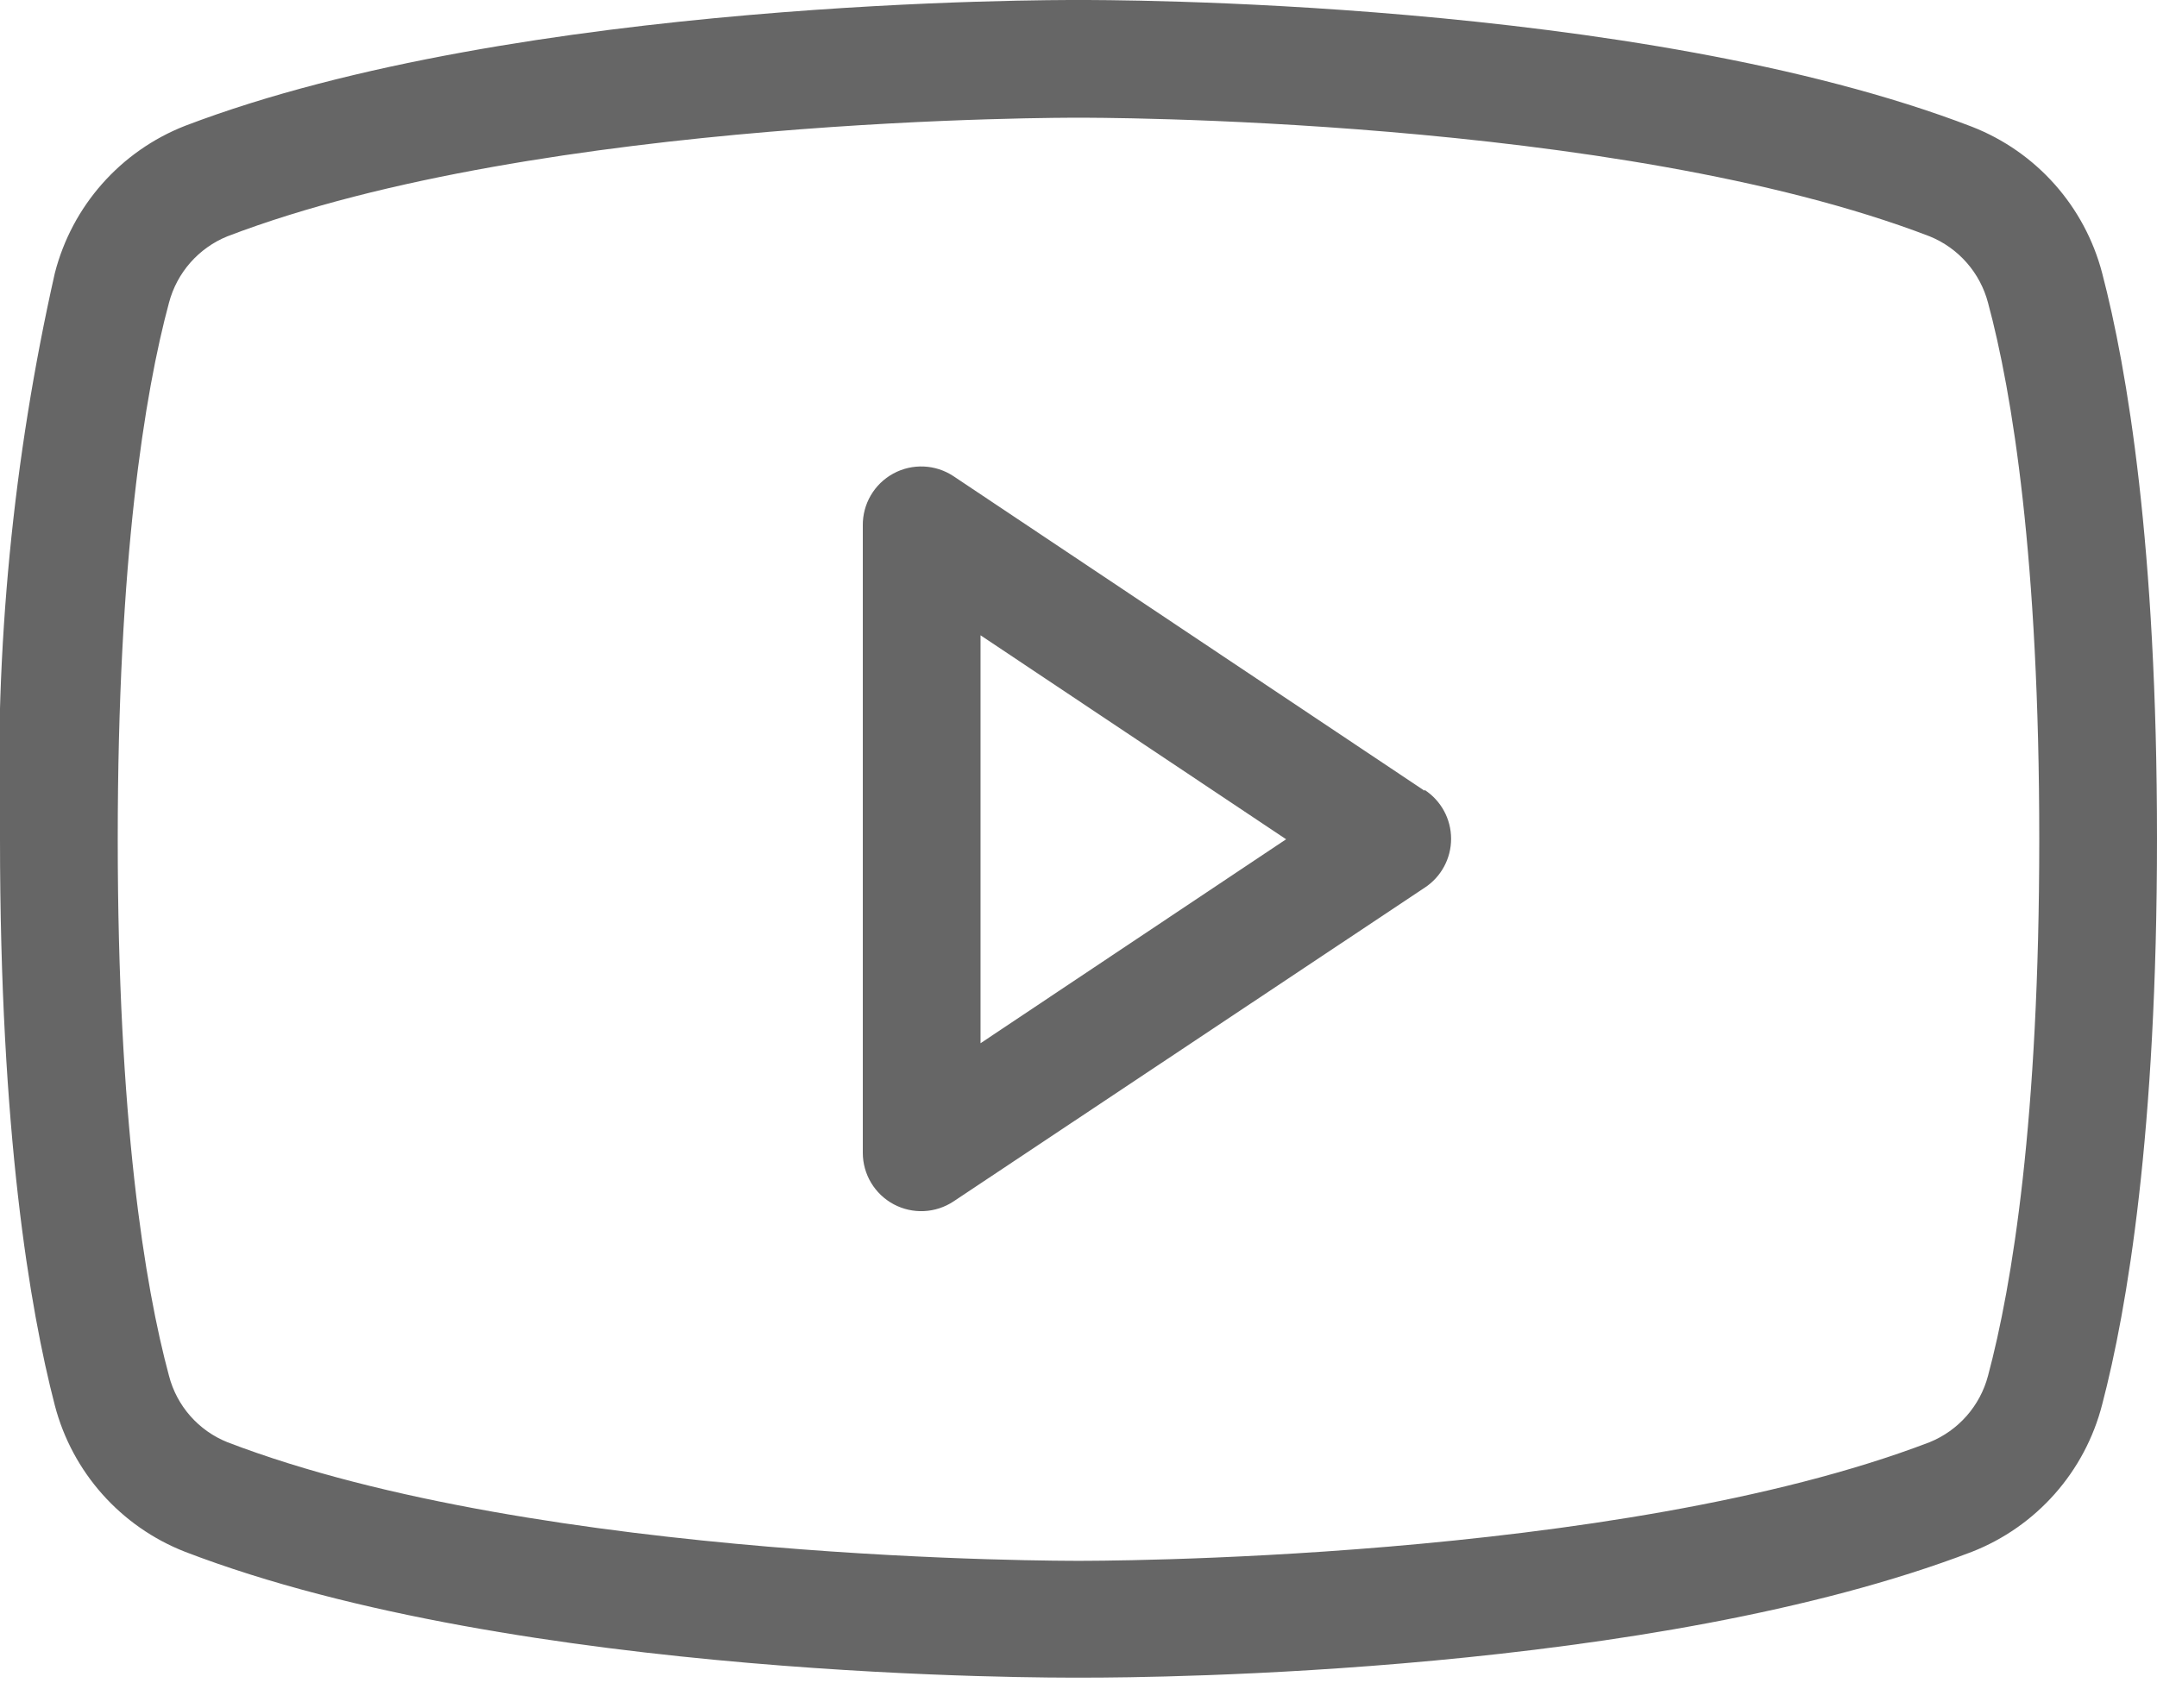
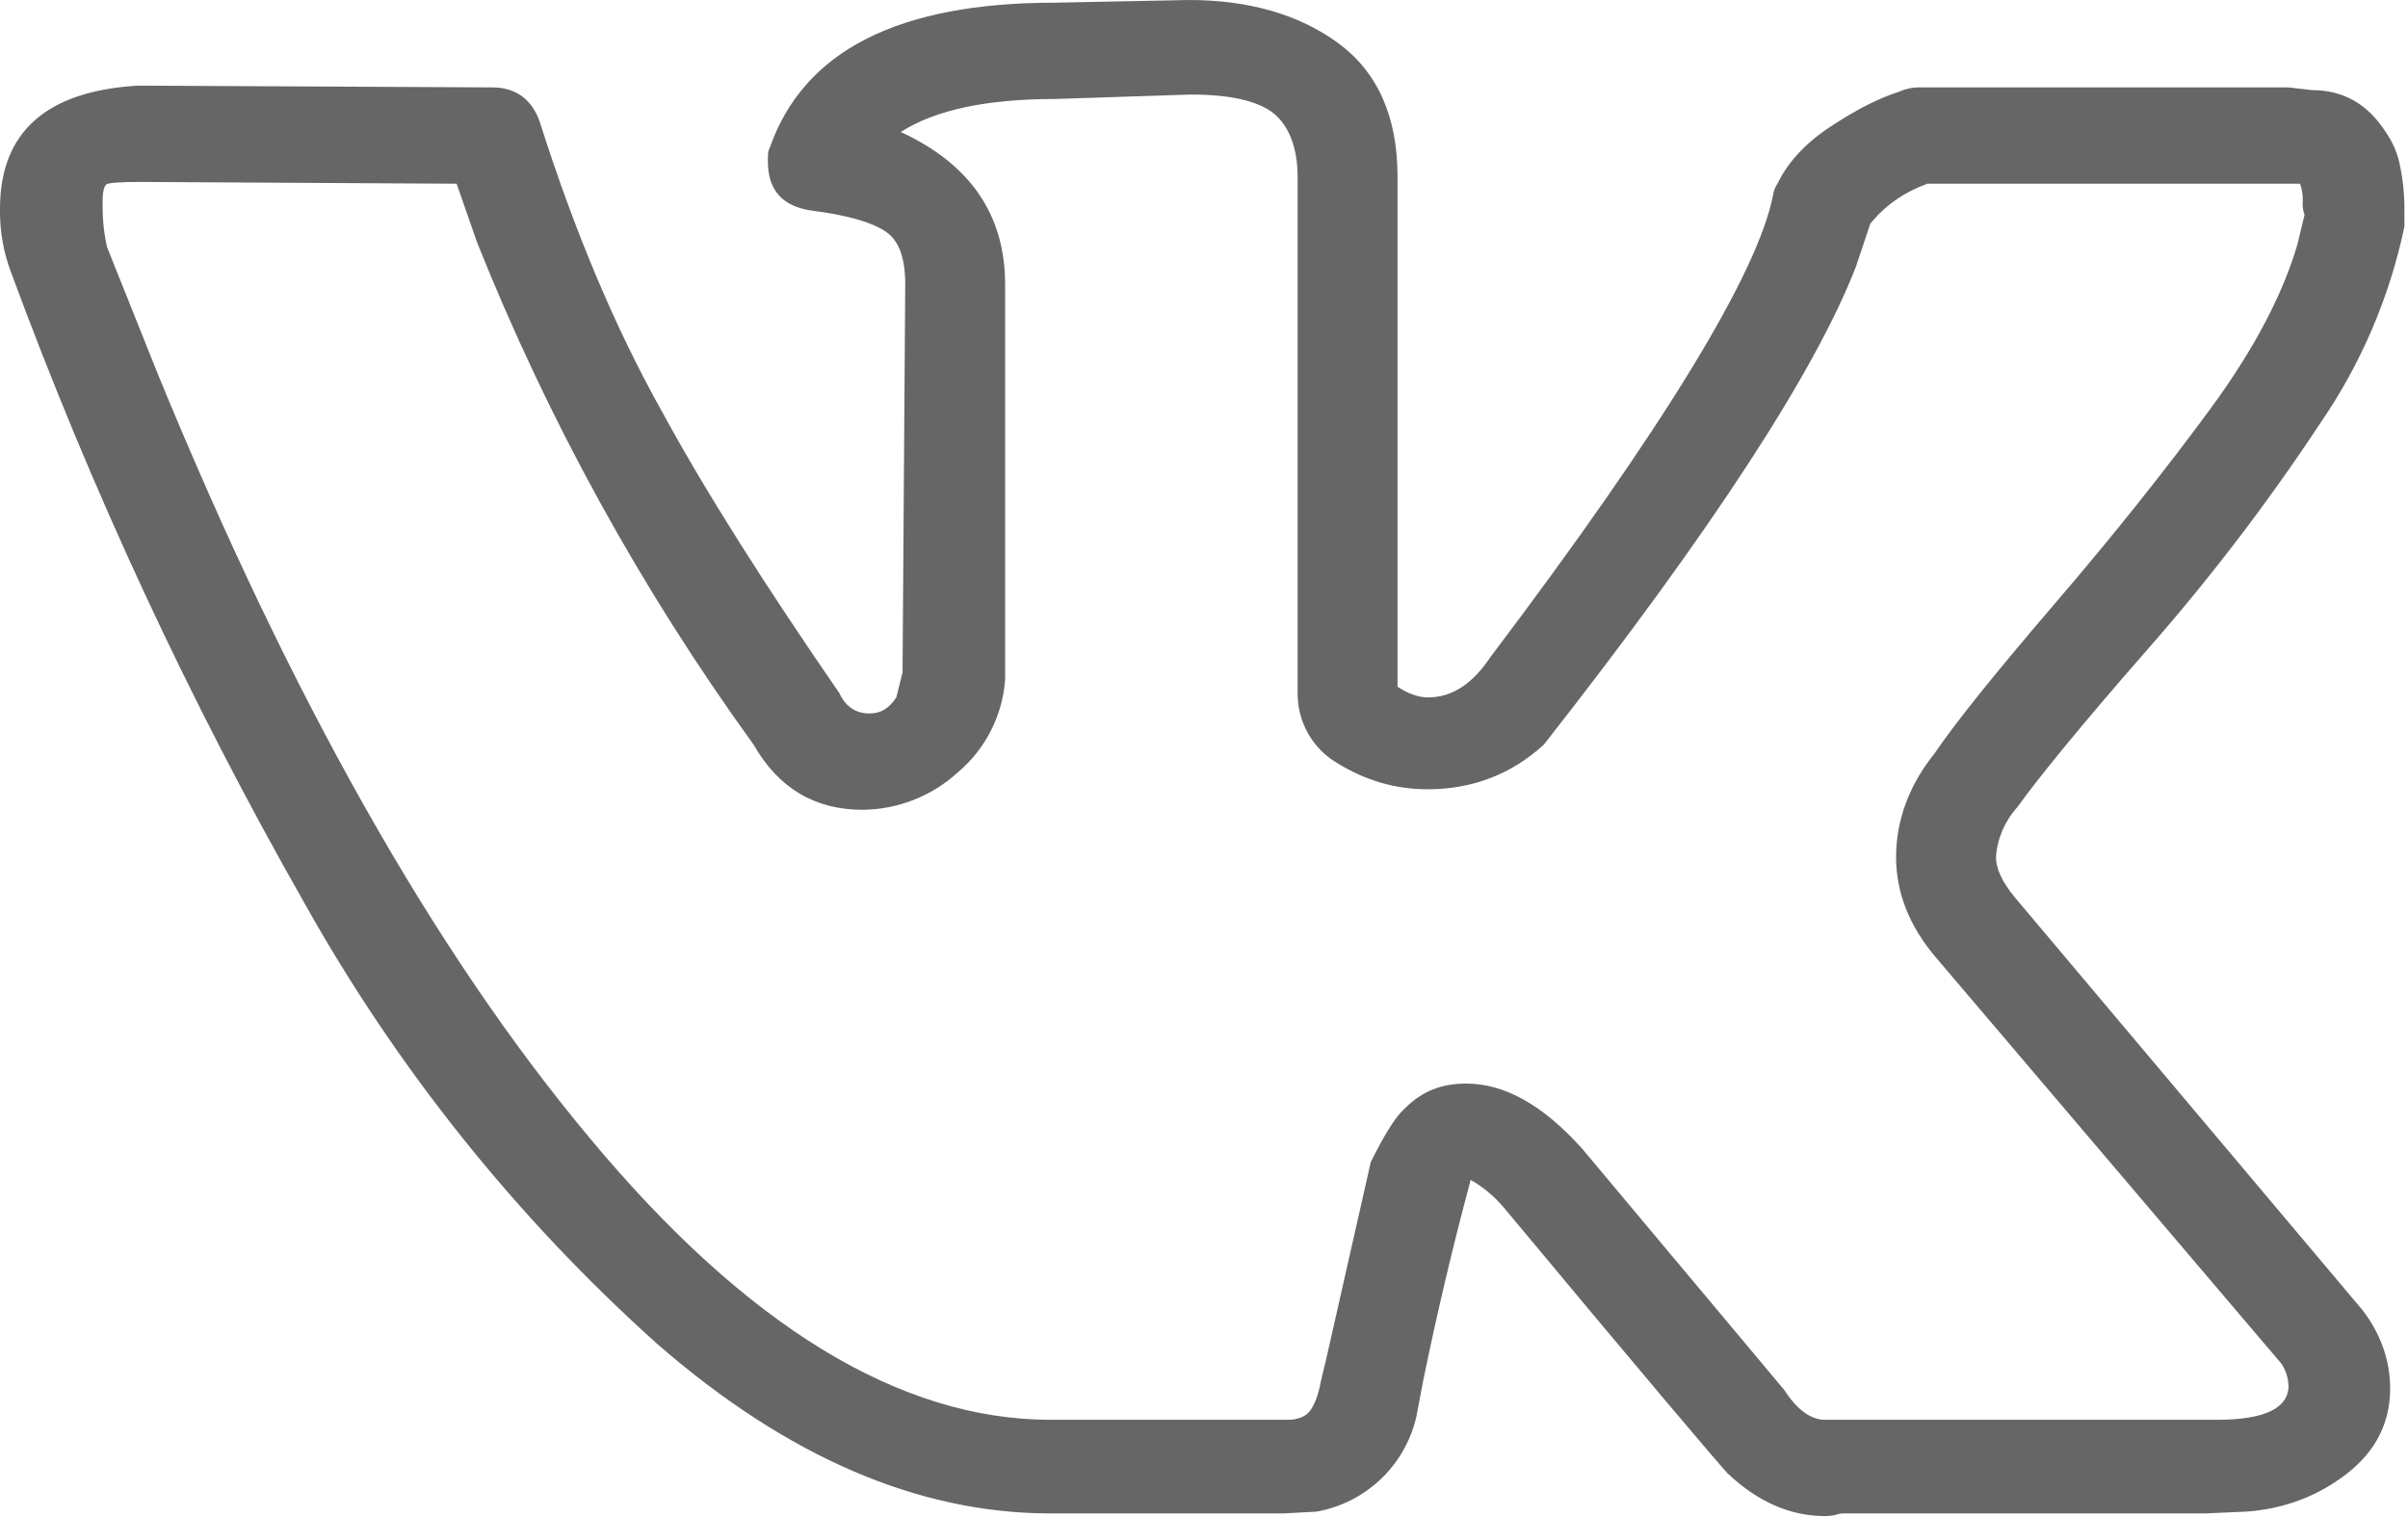
- <svg xmlns="http://www.w3.org/2000/svg" viewBox="0 0 24 19" fill="none">
-   <path d="m15.85 8.8-5.24-3.5a.65.65 0 0 0-1.01.55v6.98a.65.65 0 0 0 1.01.54l5.24-3.49a.65.65 0 0 0 0-1.09Zm-4.94 2.8v-4.53l3.4 2.27-3.4 2.27Zm12.48-8.56a2.4 2.4 0 0 0-1.45-1.63c-3.72-1.43-9.69-1.41-9.94-1.41s-6.22-.02-9.94 1.4a2.4 2.4 0 0 0-1.45 1.64 25.32 25.32 0 0 0-.61 6.3c0 3.26.33 5.22.61 6.3a2.4 2.4 0 0 0 1.45 1.63c3.72 1.43 9.69 1.4 9.94 1.4h.08c.75 0 6.31-.04 9.86-1.4a2.4 2.4 0 0 0 1.45-1.64c.28-1.07.61-3.03.61-6.3 0-3.25-.33-5.22-.61-6.29Zm-1.27 12.27a1.1 1.1 0 0 1-.65.74c-3.5 1.34-9.4 1.32-9.47 1.32-.07 0-5.98.02-9.47-1.32a1.09 1.09 0 0 1-.65-.74c-.27-1-.57-2.85-.57-5.97 0-3.12.3-4.97.57-5.97a1.1 1.1 0 0 1 .65-.74c3.5-1.34 9.4-1.32 9.47-1.32.07 0 5.98-.02 9.47 1.32a1.1 1.1 0 0 1 .65.74c.27 1 .57 2.85.57 5.97 0 3.12-.3 4.96-.57 5.97Z" fill="#666" />
+ <svg xmlns="http://www.w3.org/2000/svg" viewBox="0 0 27 17" fill="none">
+   <path d="M0 2.34c0-.86.52-1.32 1.55-1.38l3.97.02c.26 0 .44.13.53.38.4 1.26.86 2.34 1.37 3.25.5.92 1.17 1.97 1.99 3.16.07.15.18.23.34.23.13 0 .22-.06.3-.18l.07-.28.03-4.35c0-.3-.07-.5-.23-.6-.15-.1-.43-.18-.83-.23-.32-.05-.48-.23-.48-.55 0-.07 0-.12.02-.15.38-1.09 1.44-1.63 3.2-1.63l1.5-.03c.67 0 1.23.16 1.67.48.44.32.67.82.67 1.5v5.72c.12.08.24.12.34.12.27 0 .5-.15.7-.45 1.95-2.58 3-4.31 3.17-5.18a.3.3 0 0 1 .05-.13c.12-.25.33-.47.61-.65.29-.19.53-.31.75-.38a.55.55 0 0 1 .24-.05h4.13l.26.03c.36 0 .63.16.83.47.07.1.12.21.15.33a2.4 2.4 0 0 1 .06.55v.18a6.11 6.11 0 0 1-.94 2.2 23.4 23.4 0 0 1-1.93 2.53c-.79.9-1.27 1.5-1.47 1.78a.93.93 0 0 0-.24.56c0 .13.07.28.21.45l3.9 4.63c.2.26.31.56.31.88 0 .38-.16.7-.48.95-.32.25-.7.4-1.14.43l-.46.02h-4.04c-.02 0-.06 0-.11.02a.86.86 0 0 1-.1.01c-.4 0-.76-.16-1.1-.48-.12-.13-.96-1.12-2.5-2.97a1.39 1.39 0 0 0-.38-.32 38.47 38.47 0 0 0-.53 2.24l-.08.42a1.4 1.4 0 0 1-1.12 1.06l-.37.02h-2.61c-1.48 0-2.95-.63-4.41-1.9a19.3 19.3 0 0 1-3.96-4.95 47.51 47.51 0 0 1-3.28-7.05 1.92 1.92 0 0 1-.13-.73Zm16.01 6.51c-.37 0-.7-.1-1.01-.29a.9.9 0 0 1-.45-.79v-5.78c0-.34-.1-.58-.27-.72-.18-.14-.49-.21-.93-.21l-1.52.05c-.76 0-1.34.12-1.73.37.78.36 1.17.93 1.17 1.71v4.43a1.5 1.5 0 0 1-.53 1.04 1.6 1.6 0 0 1-1.07.42c-.53 0-.94-.24-1.22-.73a26.16 26.16 0 0 1-3.1-5.63l-.23-.66-3.55-.02c-.23 0-.36.01-.38.03-.03.03-.04.1-.04.22 0 .15.01.3.05.48l.56 1.4c1.49 3.64 3.11 6.51 4.86 8.6 1.75 2.1 3.47 3.15 5.16 3.15h2.66c.1 0 .19-.03.24-.09.05-.06.1-.17.13-.34l.06-.25.5-2.21c.15-.3.27-.5.38-.6.2-.2.42-.28.69-.28.43 0 .86.24 1.3.73l2.27 2.71c.14.22.3.33.45.33h4.4c.53 0 .8-.13.8-.38a.47.47 0 0 0-.08-.25l-3.87-4.55c-.3-.35-.45-.73-.45-1.13 0-.4.14-.8.43-1.16.23-.34.68-.9 1.34-1.67.67-.78 1.25-1.51 1.75-2.19.5-.68.82-1.3.98-1.85l.08-.33a.37.37 0 0 1-.02-.16.54.54 0 0 0-.03-.19h-4.18c-.27.1-.48.25-.64.45l-.16.48c-.45 1.16-1.6 2.94-3.5 5.36-.36.33-.8.5-1.3.5Z" fill="#666" />
</svg>
